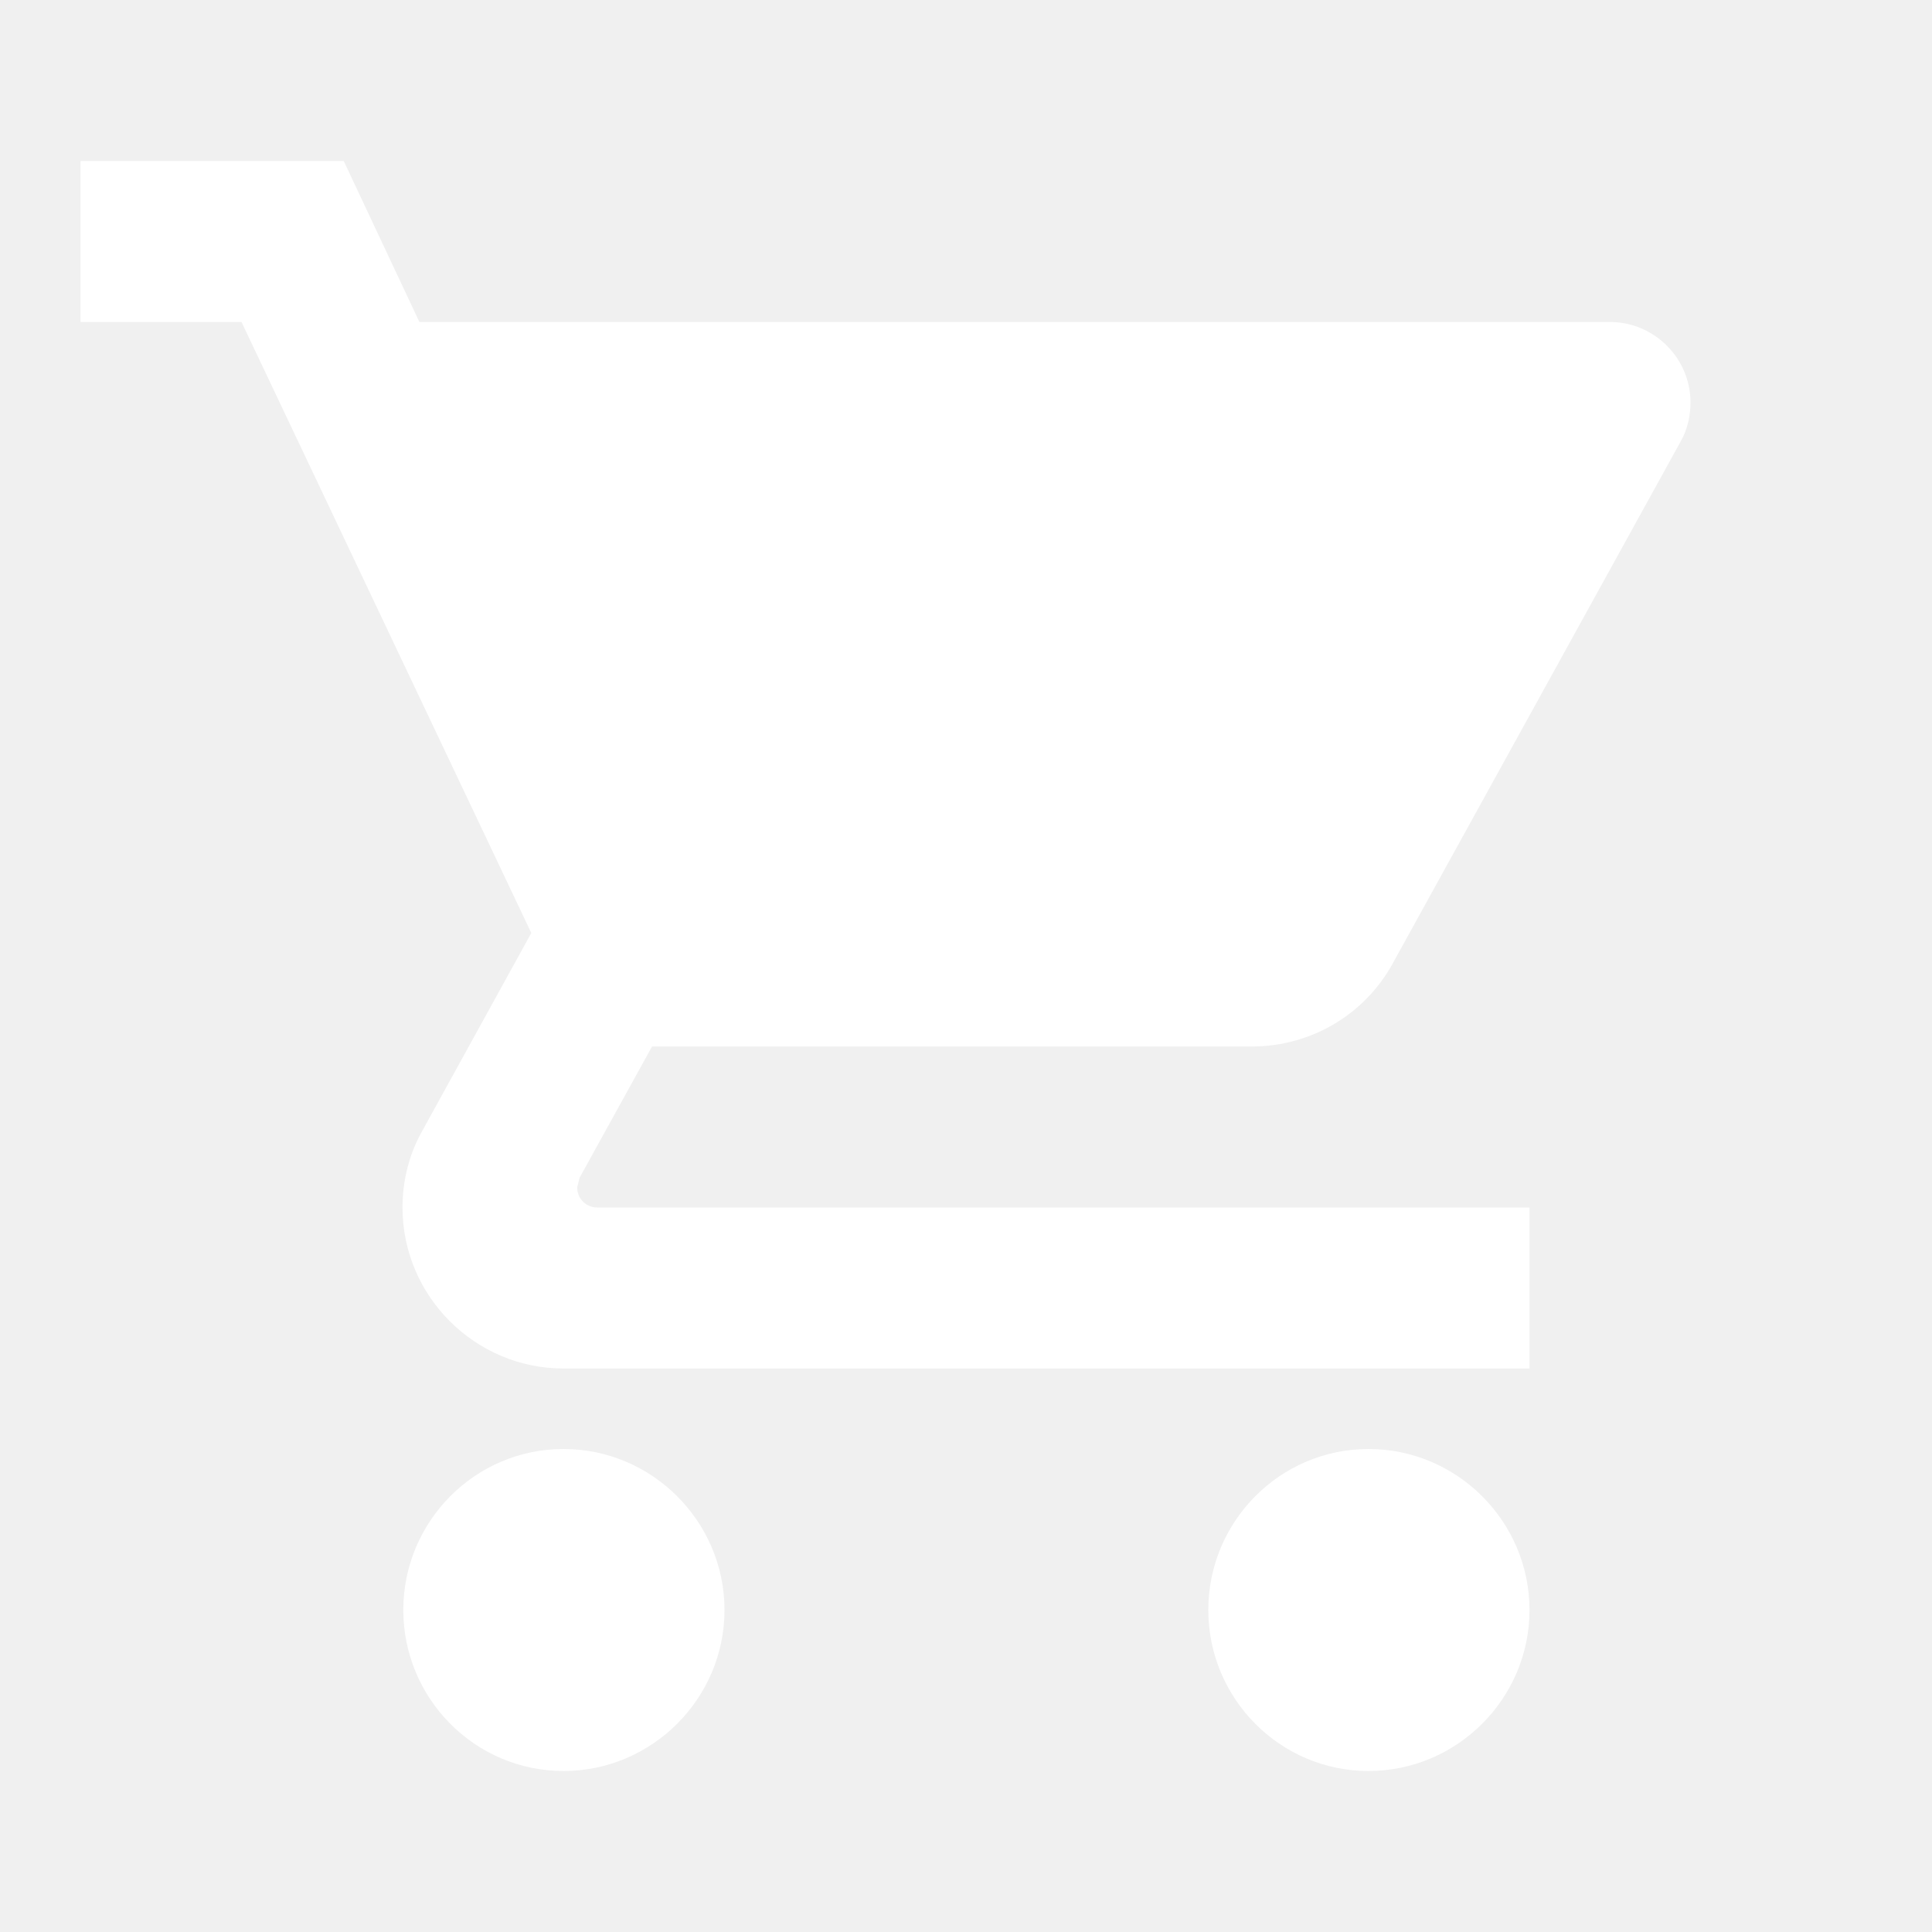
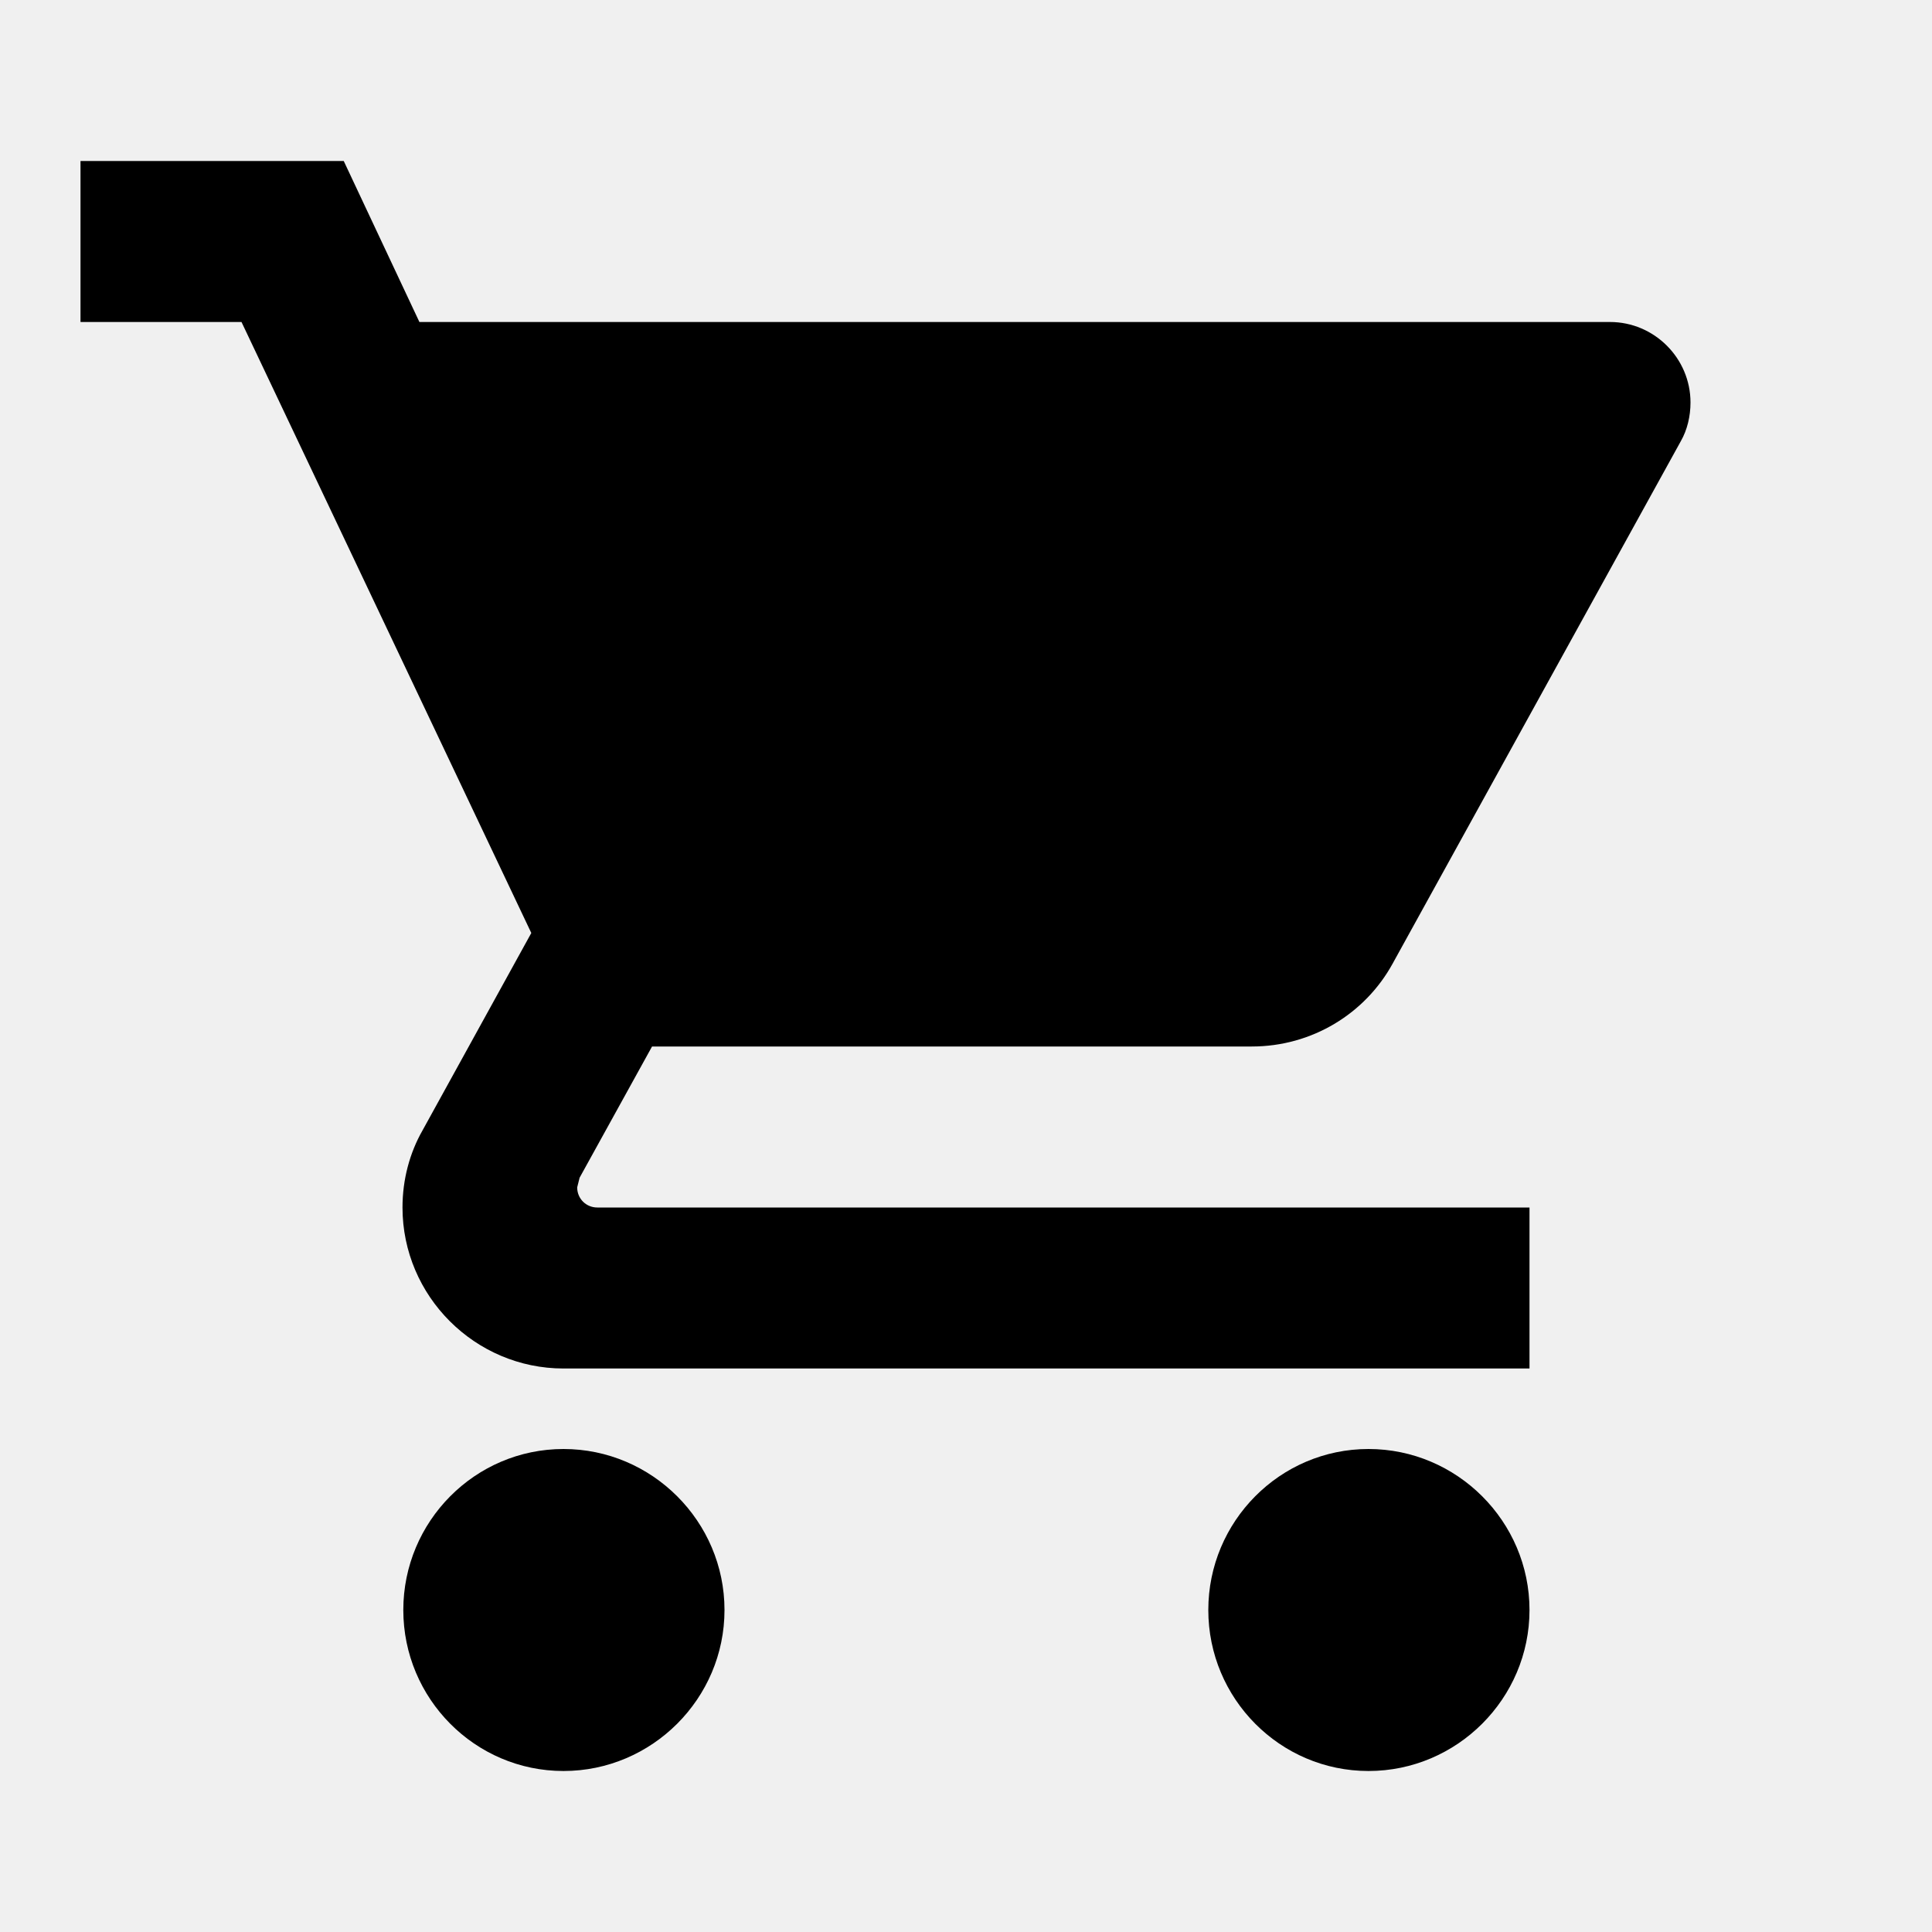
- <svg xmlns="http://www.w3.org/2000/svg" viewBox="0 0 24 24" fill="white" width="18px" height="18px">
+ <svg xmlns="http://www.w3.org/2000/svg" viewBox="0 0 24 24" fill="black" width="18px" height="18px">
  <path d="M0 0h24v24H0z" fill="none" />
  <path d="M7 18c-1.1 0-1.99.9-1.99 2S5.9 22 7 22s2-.9 2-2-.9-2-2-2zM1 2v2h2l3.6 7.59-1.35 2.45c-.16.28-.25.61-.25.96 0 1.1.9 2 2 2h12v-2H7.42c-.14 0-.25-.11-.25-.25l.03-.12.9-1.63h7.45c.75 0 1.41-.41 1.75-1.03l3.58-6.49c.08-.14.12-.31.12-.48 0-.55-.45-1-1-1H5.21l-.94-2H1zm16 16c-1.1 0-1.99.9-1.99 2s.89 2 1.99 2 2-.9 2-2-.9-2-2-2z" />
</svg>
